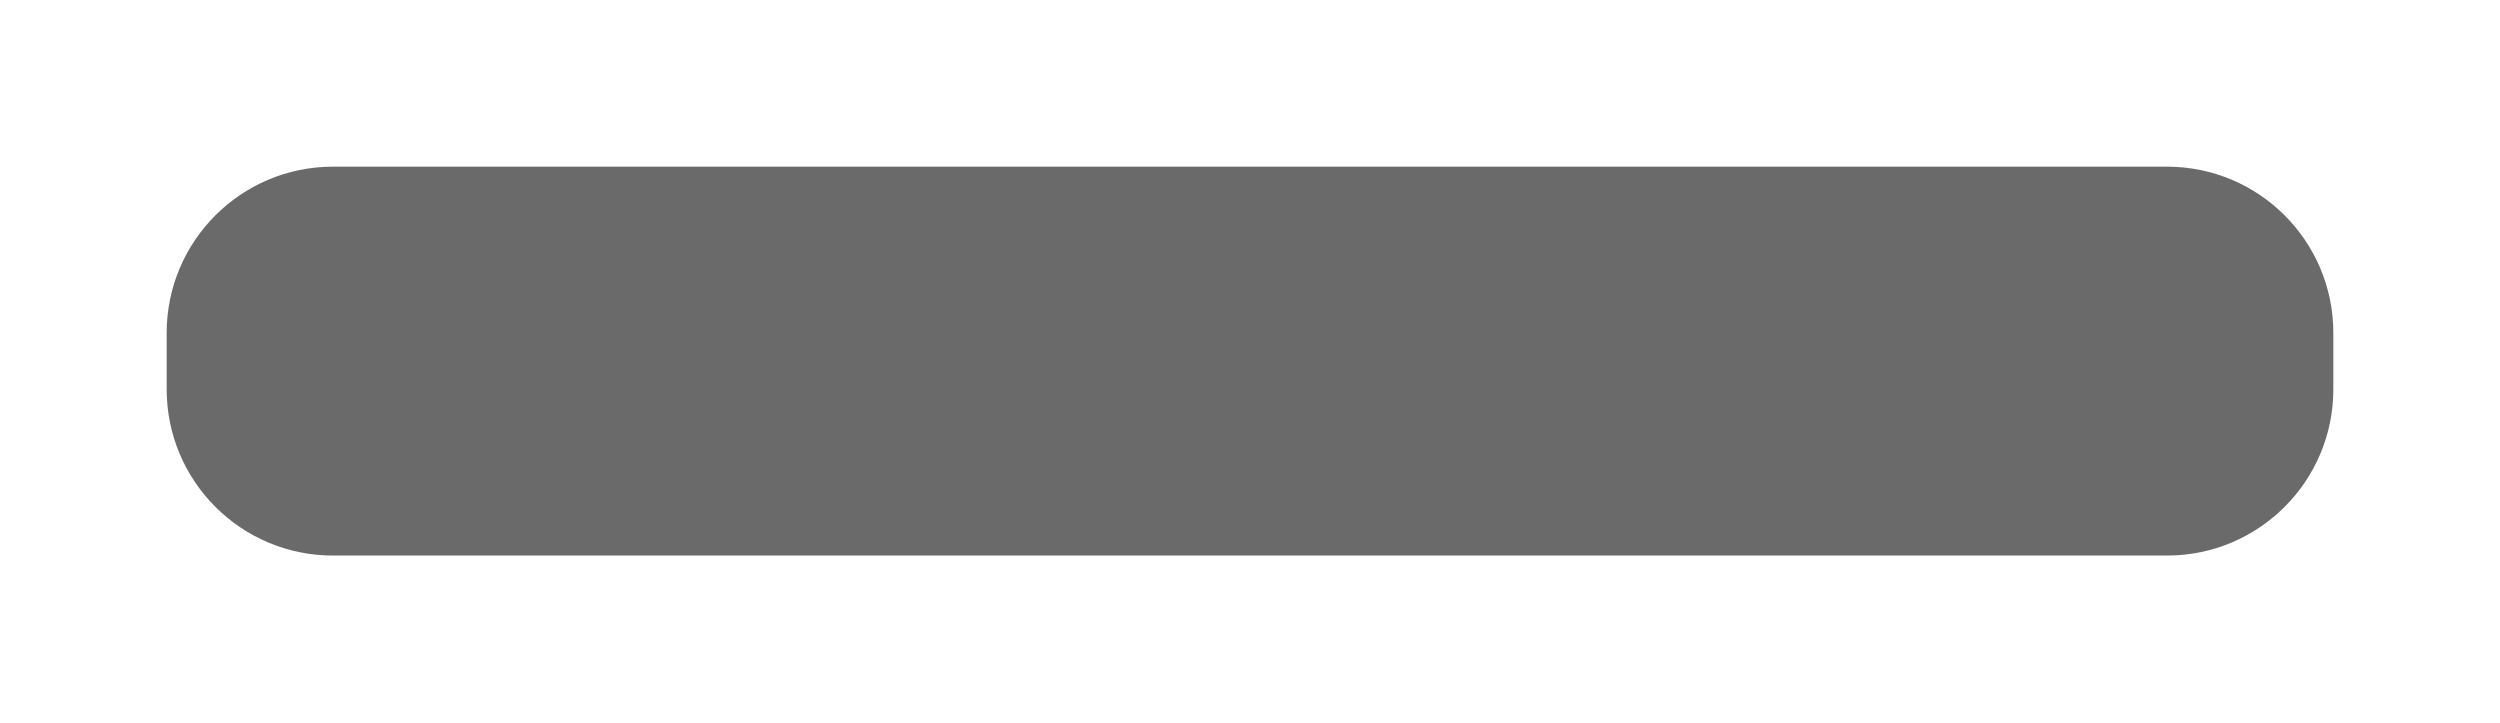
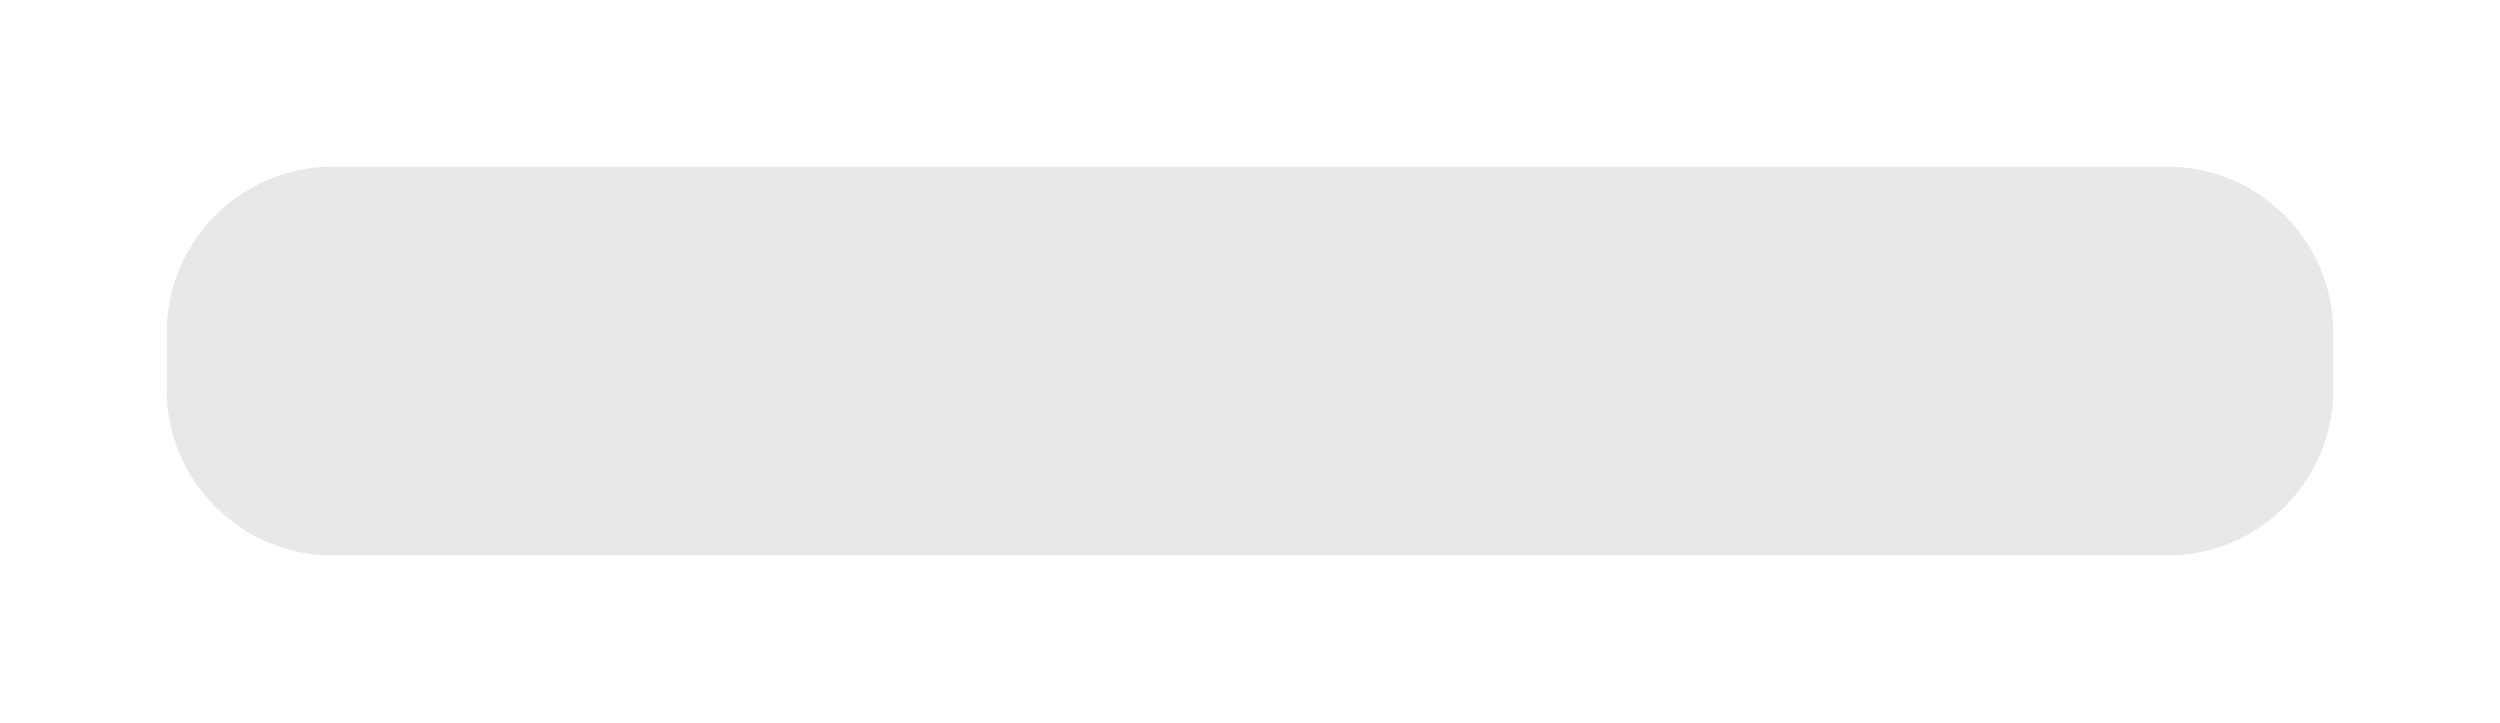
<svg xmlns="http://www.w3.org/2000/svg" xmlns:xlink="http://www.w3.org/1999/xlink" width="45" height="13" id="svg2" version="1.1">
  <defs id="defs4">
    <linearGradient id="linearGradient3863">
      <stop style="stop-color:#ffffff;stop-opacity:0.04;" offset="0" id="stop3865" />
      <stop id="stop3873" offset="0.25" style="stop-color:#ffffff;stop-opacity:0;" />
      <stop id="stop3871" offset="0.5" style="stop-color:#000000;stop-opacity:0.012;" />
      <stop style="stop-color:#000000;stop-opacity:0.23;" offset="1" id="stop3867" />
    </linearGradient>
    <linearGradient id="linearGradient3818">
      <stop style="stop-color:#585858;stop-opacity:1;" offset="0" id="stop3820" />
      <stop id="stop3828" offset="0.5" style="stop-color:#2b2b2b;stop-opacity:1;" />
      <stop style="stop-color:#111111;stop-opacity:1;" offset="1" id="stop3822" />
    </linearGradient>
    <linearGradient id="linearGradient4347">
      <stop style="stop-color:#000000;stop-opacity:0;" offset="0" id="stop4349" />
      <stop style="stop-color:#000000;stop-opacity:1;" offset="1" id="stop4351" />
    </linearGradient>
    <linearGradient id="linearGradient4074">
      <stop style="stop-color:#ffffff;stop-opacity:1;" offset="0" id="stop4076" />
      <stop style="stop-color:#ffffff;stop-opacity:0;" offset="1" id="stop4078" />
    </linearGradient>
    <linearGradient id="linearGradient4022">
      <stop style="stop-color:#434343;stop-opacity:1;" offset="0" id="stop4024" />
      <stop style="stop-color:#353535;stop-opacity:1;" offset="0.4" id="stop3830" />
      <stop style="stop-color:#151515;stop-opacity:1;" offset="1" id="stop4026" />
    </linearGradient>
    <linearGradient id="linearGradient3866">
      <stop style="stop-color:#000000;stop-opacity:1;" offset="0" id="stop3868" />
      <stop style="stop-color:#ffffff;stop-opacity:0.587;" offset="1" id="stop3870" />
    </linearGradient>
    <linearGradient id="linearGradient3858">
      <stop style="stop-color:#000000;stop-opacity:1;" offset="0" id="stop3860" />
      <stop style="stop-color:#ffffff;stop-opacity:0.5;" offset="1" id="stop3862" />
    </linearGradient>
    <linearGradient id="linearGradient3812">
      <stop style="stop-color:#ffffff;stop-opacity:1;" offset="0" id="stop3814" />
      <stop style="stop-color:#000000;stop-opacity:1;" offset="1" id="stop3816" />
    </linearGradient>
    <linearGradient id="linearGradient3760">
      <stop style="stop-color:#212121;stop-opacity:1;" offset="0" id="stop3762" />
      <stop id="stop3768" offset="0.4" style="stop-color:#666666;stop-opacity:1;" />
      <stop style="stop-color:#666666;stop-opacity:1;" offset="0.65" id="stop3770" />
      <stop style="stop-color:#363636;stop-opacity:1;" offset="1" id="stop3764" />
    </linearGradient>
    <linearGradient xlink:href="#linearGradient3760-4" id="linearGradient3766-6" x1="2" y1="1029.362" x2="13" y2="1029.362" gradientUnits="userSpaceOnUse" />
    <linearGradient id="linearGradient3760-4">
      <stop style="stop-color:#212121;stop-opacity:1;" offset="0" id="stop3762-3" />
      <stop id="stop3768-7" offset="0.4" style="stop-color:#666666;stop-opacity:1;" />
      <stop style="stop-color:#666666;stop-opacity:1;" offset="0.65" id="stop3770-4" />
      <stop style="stop-color:#363636;stop-opacity:1;" offset="1" id="stop3764-6" />
    </linearGradient>
    <linearGradient xlink:href="#linearGradient3812-0" id="linearGradient3818-1" x1="7.972" y1="1009.006" x2="7.972" y2="1049.531" gradientUnits="userSpaceOnUse" />
    <linearGradient id="linearGradient3812-0">
      <stop style="stop-color:#000000;stop-opacity:0;" offset="0" id="stop3814-1" />
      <stop style="stop-color:#000000;stop-opacity:1;" offset="1" id="stop3816-3" />
    </linearGradient>
    <linearGradient xlink:href="#linearGradient3760-3" id="linearGradient3766-2" x1="2" y1="1029.362" x2="13" y2="1029.362" gradientUnits="userSpaceOnUse" />
    <linearGradient id="linearGradient3760-3">
      <stop style="stop-color:#212121;stop-opacity:1;" offset="0" id="stop3762-39" />
      <stop id="stop3768-2" offset="0.4" style="stop-color:#666666;stop-opacity:1;" />
      <stop style="stop-color:#666666;stop-opacity:1;" offset="0.65" id="stop3770-3" />
      <stop style="stop-color:#363636;stop-opacity:1;" offset="1" id="stop3764-0" />
    </linearGradient>
    <linearGradient xlink:href="#linearGradient4022-2" id="linearGradient4028-7" x1="2" y1="1029.862" x2="11" y2="1029.862" gradientUnits="userSpaceOnUse" />
    <linearGradient id="linearGradient4022-2">
      <stop style="stop-color:#262626;stop-opacity:1;" offset="0" id="stop4024-0" />
      <stop id="stop4030-8" offset="0.3" style="stop-color:#555555;stop-opacity:1;" />
      <stop style="stop-color:#555555;stop-opacity:1;" offset="0.7" id="stop4032-5" />
      <stop style="stop-color:#262626;stop-opacity:1;" offset="1" id="stop4026-9" />
    </linearGradient>
    <linearGradient xlink:href="#linearGradient4074-7" id="linearGradient4080-6" x1="6.503" y1="1009.787" x2="6.503" y2="1049.845" gradientUnits="userSpaceOnUse" gradientTransform="matrix(0.7810456,0,0,0.9570624,1.373203,44.24326)" />
    <linearGradient id="linearGradient4074-7">
      <stop style="stop-color:#000000;stop-opacity:0;" offset="0" id="stop4076-9" />
      <stop style="stop-color:#000000;stop-opacity:1;" offset="1" id="stop4078-8" />
    </linearGradient>
    <linearGradient y2="1049.341" x2="6.542" y1="1008.997" x1="6.542" gradientTransform="matrix(1.258792,0,0,1.054939,-1.749302,-55.5163)" gradientUnits="userSpaceOnUse" id="linearGradient4097" xlink:href="#linearGradient4074-7" />
    <linearGradient xlink:href="#linearGradient4022-24" id="linearGradient4028-3" x1="2" y1="1029.862" x2="11" y2="1029.862" gradientUnits="userSpaceOnUse" />
    <linearGradient id="linearGradient4022-24">
      <stop style="stop-color:#262626;stop-opacity:1;" offset="0" id="stop4024-00" />
      <stop id="stop4030-0" offset="0.35" style="stop-color:#555555;stop-opacity:1;" />
      <stop style="stop-color:#555555;stop-opacity:1;" offset="0.65" id="stop4032-1" />
      <stop style="stop-color:#262626;stop-opacity:1;" offset="1" id="stop4026-2" />
    </linearGradient>
    <filter id="filter3868" x="-0.151" width="1.302" y="-0.036" height="1.073" color-interpolation-filters="sRGB">
      <feGaussianBlur stdDeviation="0.642" id="feGaussianBlur3870" />
    </filter>
    <linearGradient xlink:href="#linearGradient4074" id="linearGradient3939" gradientUnits="userSpaceOnUse" gradientTransform="matrix(1.236189,0,0,1.000251,14.83606,-1.331329)" x1="6.503" y1="1009.787" x2="8.703" y2="1012.712" />
    <linearGradient xlink:href="#linearGradient4347" id="linearGradient3942" gradientUnits="userSpaceOnUse" gradientTransform="matrix(1.183136,0,0,1,13.02364,0.1374182)" x1="4.686" y1="1045.085" x2="6.589" y2="1050.248" />
    <linearGradient xlink:href="#linearGradient3863" id="linearGradient3869" x1="-13" y1="1032.862" x2="-6" y2="1032.862" gradientUnits="userSpaceOnUse" gradientTransform="matrix(1.169312,0,0,1.026683,17.60847,-30.55993)" />
  </defs>
  <g id="layer1" transform="translate(0,-1039.362)">
    <rect style="opacity:0;fill:none;stroke:url(#linearGradient4097);stroke-width:1.029;stroke-linecap:butt;stroke-linejoin:round;stroke-miterlimit:4;stroke-opacity:1;stroke-dasharray:none;stroke-dashoffset:0;filter:url(#filter3868)" id="rect4020-6-5" width="10.205" height="42.311" x="1.33" y="1009.77" rx="5.103" ry="4.18" transform="matrix(0.9192655,0,0,0.9007297,1.395234,103.7578)" />
-     <g id="g3058" transform="matrix(0,1,-1,0,1052.362,1039.362)" style="stroke:none;stroke-opacity:1;fill:#6a6a6a;fill-opacity:1">
-       <rect ry="2.993" rx="2.993" y="1010.869" x="3.507" height="37.986" width="5.986" id="rect4020" style="fill:#6a6a6a;fill-opacity:1;stroke:none;stroke-width:1.014;stroke-linecap:butt;stroke-linejoin:round;stroke-miterlimit:4;stroke-opacity:1;stroke-dasharray:none;stroke-dashoffset:0" />
-       <rect ry="2.993" rx="2.993" y="1010.362" x="3" height="39" width="7" id="rect4020-0-3" style="fill:#6a6a6a;fill-opacity:1;stroke:none;stroke-opacity:1" />
-       <rect ry="2.993" rx="2.993" y="1010.869" x="3.507" height="37.986" width="5.986" id="rect4020-0" style="opacity:0.06;fill:#6a6a6a;stroke:none;stroke-width:1.014;stroke-linecap:butt;stroke-linejoin:round;stroke-miterlimit:4;stroke-opacity:1;stroke-dasharray:none;stroke-dashoffset:0;fill-opacity:1" />
-     </g>
+     <rect style="fill:#dbdbdb;fill-opacity:0.651;stroke:none;stroke-opacity:1" id="rect4020-0-3" width="7" height="39" x="1042.362" y="-42" rx="2.993" ry="2.993" transform="matrix(0,1,-1,0,0,0)" />
  </g>
</svg>
